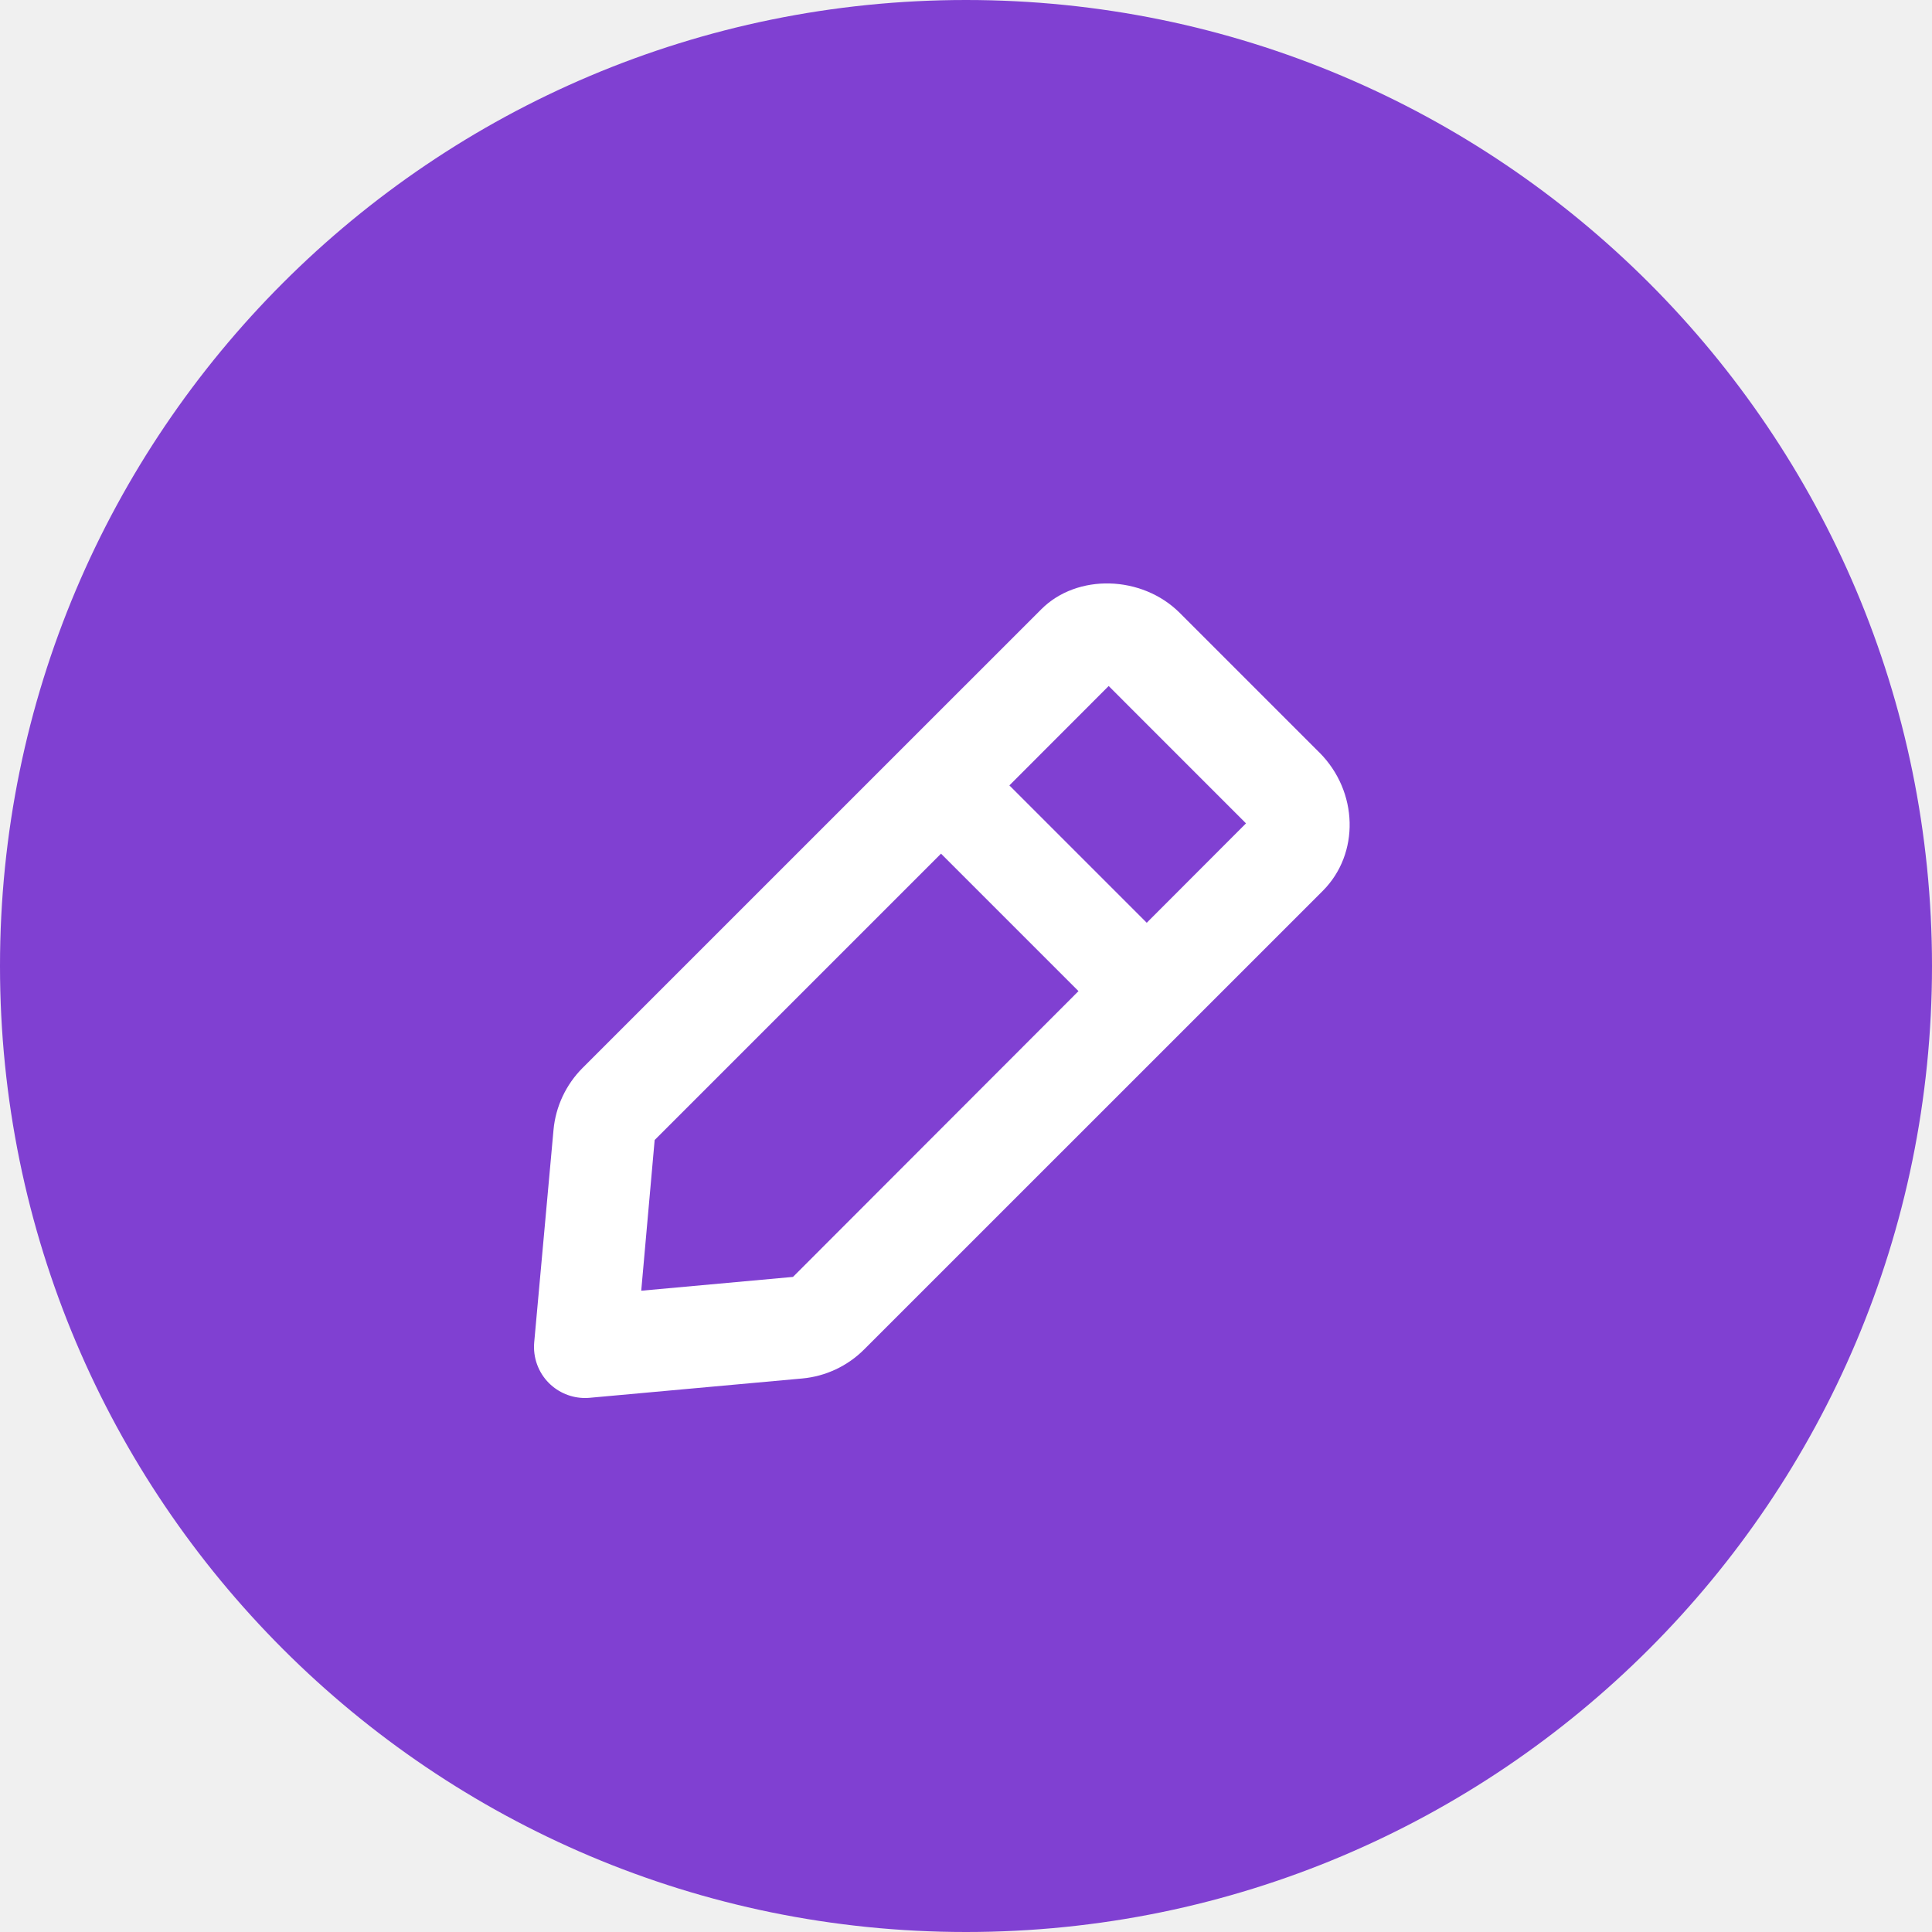
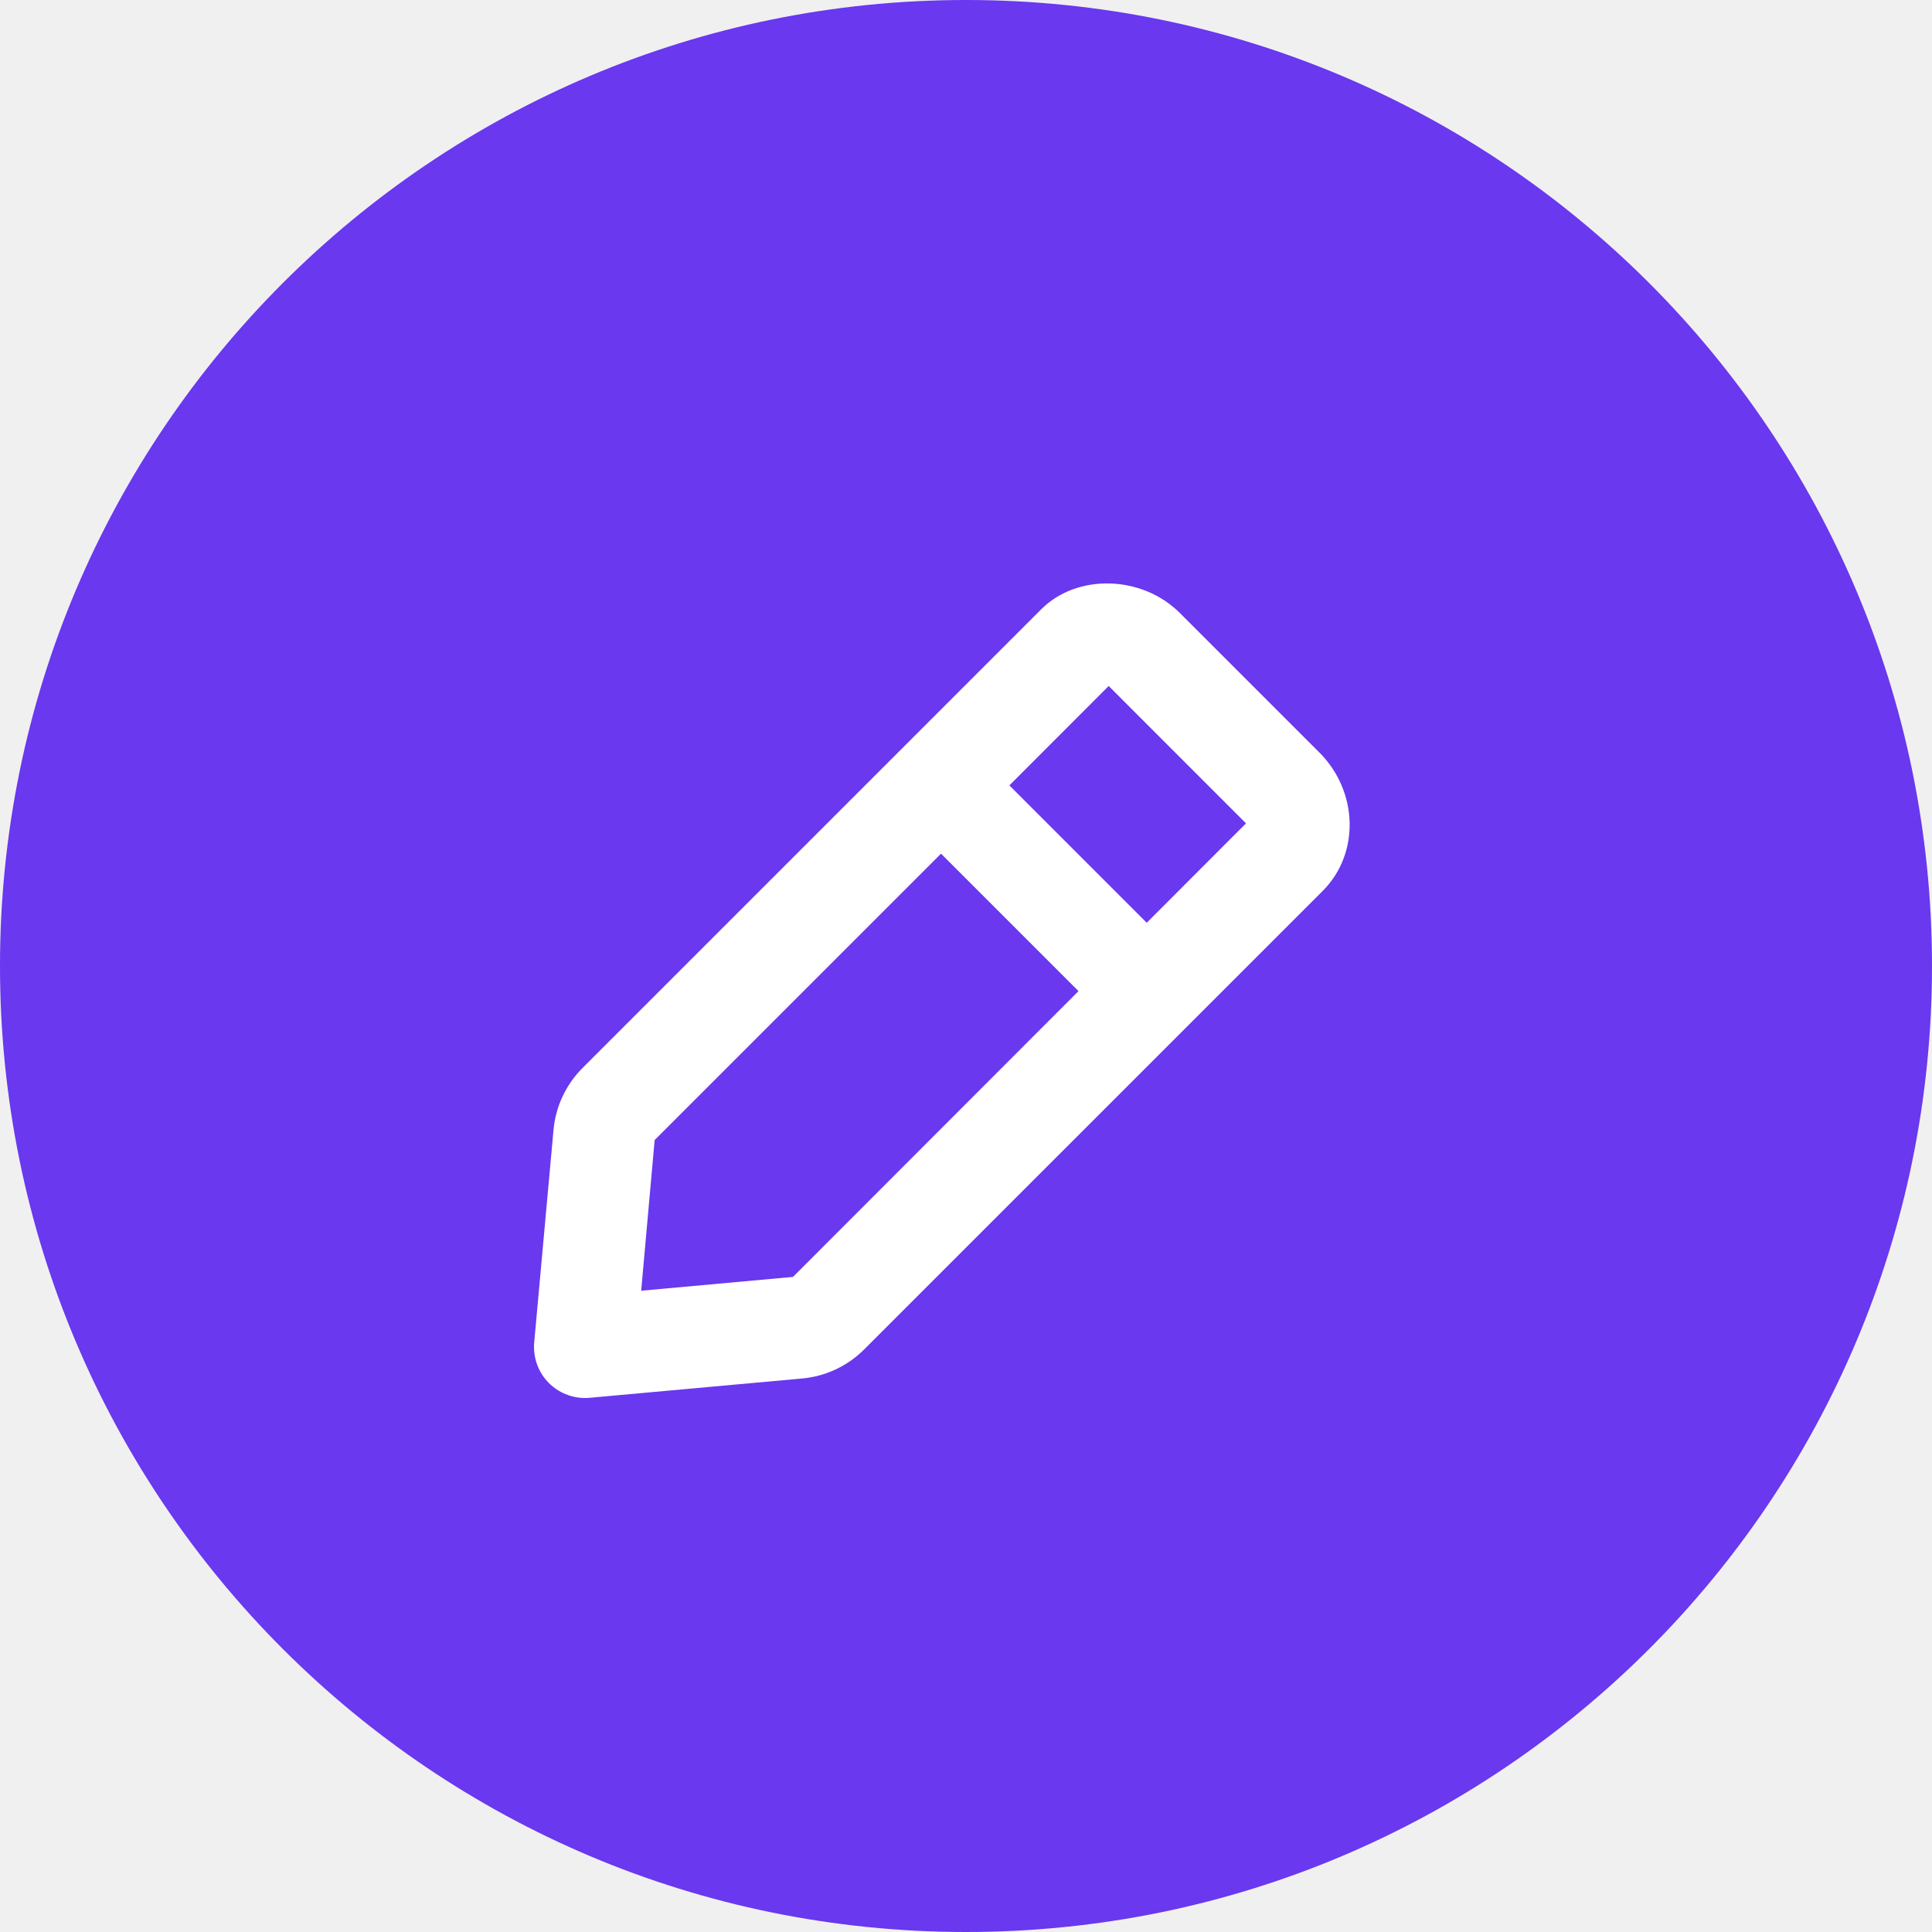
<svg xmlns="http://www.w3.org/2000/svg" width="40" height="40" viewBox="0 0 40 40" fill="none">
-   <circle cx="20" cy="20" r="20" fill="#8040D2" />
-   <path fill-rule="evenodd" clip-rule="evenodd" d="M27.314 15.578L27.316 15.579C28.123 16.387 28.156 17.673 27.387 18.444L17.89 27.94C17.547 28.283 17.093 28.496 16.609 28.54L12.207 28.94C12.176 28.943 12.144 28.944 12.111 28.944C11.834 28.944 11.565 28.834 11.365 28.635C11.143 28.413 11.033 28.105 11.06 27.794L11.46 23.392C11.504 22.91 11.718 22.454 12.062 22.11L21.558 12.615C22.299 11.871 23.642 11.908 24.424 12.688L27.314 15.578ZM23.742 19.105L20.898 16.261L22.954 14.203L25.797 17.047L23.742 19.105ZM16.418 26.437L13.276 26.723L13.554 23.603L19.483 17.674L22.329 20.52L16.418 26.437Z" fill="white" />
-   <mask id="mask0_261_20" style="mask-type:alpha" maskUnits="userSpaceOnUse" x="11" y="12" width="17" height="17">
-     <path fill-rule="evenodd" clip-rule="evenodd" d="M27.314 15.578L27.316 15.579C28.123 16.387 28.156 17.673 27.387 18.444L17.89 27.94C17.547 28.283 17.093 28.496 16.609 28.54L12.207 28.94C12.176 28.943 12.144 28.944 12.111 28.944C11.834 28.944 11.565 28.834 11.365 28.635C11.143 28.413 11.033 28.105 11.06 27.794L11.46 23.392C11.504 22.91 11.718 22.454 12.062 22.11L21.558 12.615C22.299 11.871 23.642 11.908 24.424 12.688L27.314 15.578ZM23.742 19.105L20.898 16.261L22.954 14.203L25.797 17.047L23.742 19.105ZM16.418 26.437L13.276 26.723L13.554 23.603L19.483 17.674L22.329 20.52L16.418 26.437Z" fill="white" />
+   <circle cx="20" cy="20" r="20" fill="#6938EF" />
+   <path fill-rule="evenodd" clip-rule="evenodd" d="M27.314 15.578L27.316 15.579C28.123 16.387 28.156 17.673 27.387 18.444L17.89 27.94C17.547 28.283 17.092 28.496 16.609 28.54L12.207 28.94C12.176 28.943 12.144 28.944 12.111 28.944C11.834 28.944 11.565 28.834 11.365 28.635C11.143 28.413 11.033 28.105 11.06 27.794L11.46 23.392C11.504 22.91 11.717 22.454 12.062 22.11L21.557 12.615C22.298 11.871 23.642 11.908 24.424 12.688L27.314 15.578ZM23.742 19.105L20.898 16.261L22.954 14.203L25.797 17.047L23.742 19.105ZM16.418 26.437L13.275 26.723L13.554 23.603L19.483 17.674L22.329 20.52L16.418 26.437Z" fill="white" />
+   <mask id="mask0_277_38" style="mask-type:alpha" maskUnits="userSpaceOnUse" x="11" y="12" width="17" height="17">
+     <path fill-rule="evenodd" clip-rule="evenodd" d="M27.314 15.578L27.316 15.579C28.123 16.387 28.156 17.673 27.387 18.444L17.89 27.94C17.547 28.283 17.092 28.496 16.609 28.54L12.207 28.94C12.176 28.943 12.144 28.944 12.111 28.944C11.834 28.944 11.565 28.834 11.365 28.635C11.143 28.413 11.033 28.105 11.06 27.794L11.46 23.392C11.504 22.91 11.717 22.454 12.062 22.11L21.557 12.615C22.298 11.871 23.642 11.908 24.424 12.688L27.314 15.578ZM23.742 19.105L20.898 16.261L22.954 14.203L25.797 17.047L23.742 19.105ZM16.418 26.437L13.275 26.723L13.554 23.603L19.483 17.674L22.329 20.52L16.418 26.437Z" fill="white" />
  </mask>
-   <g mask="url(#mask0_261_20)">
+   <g mask="url(#mask0_277_38)">
</g>
</svg>
